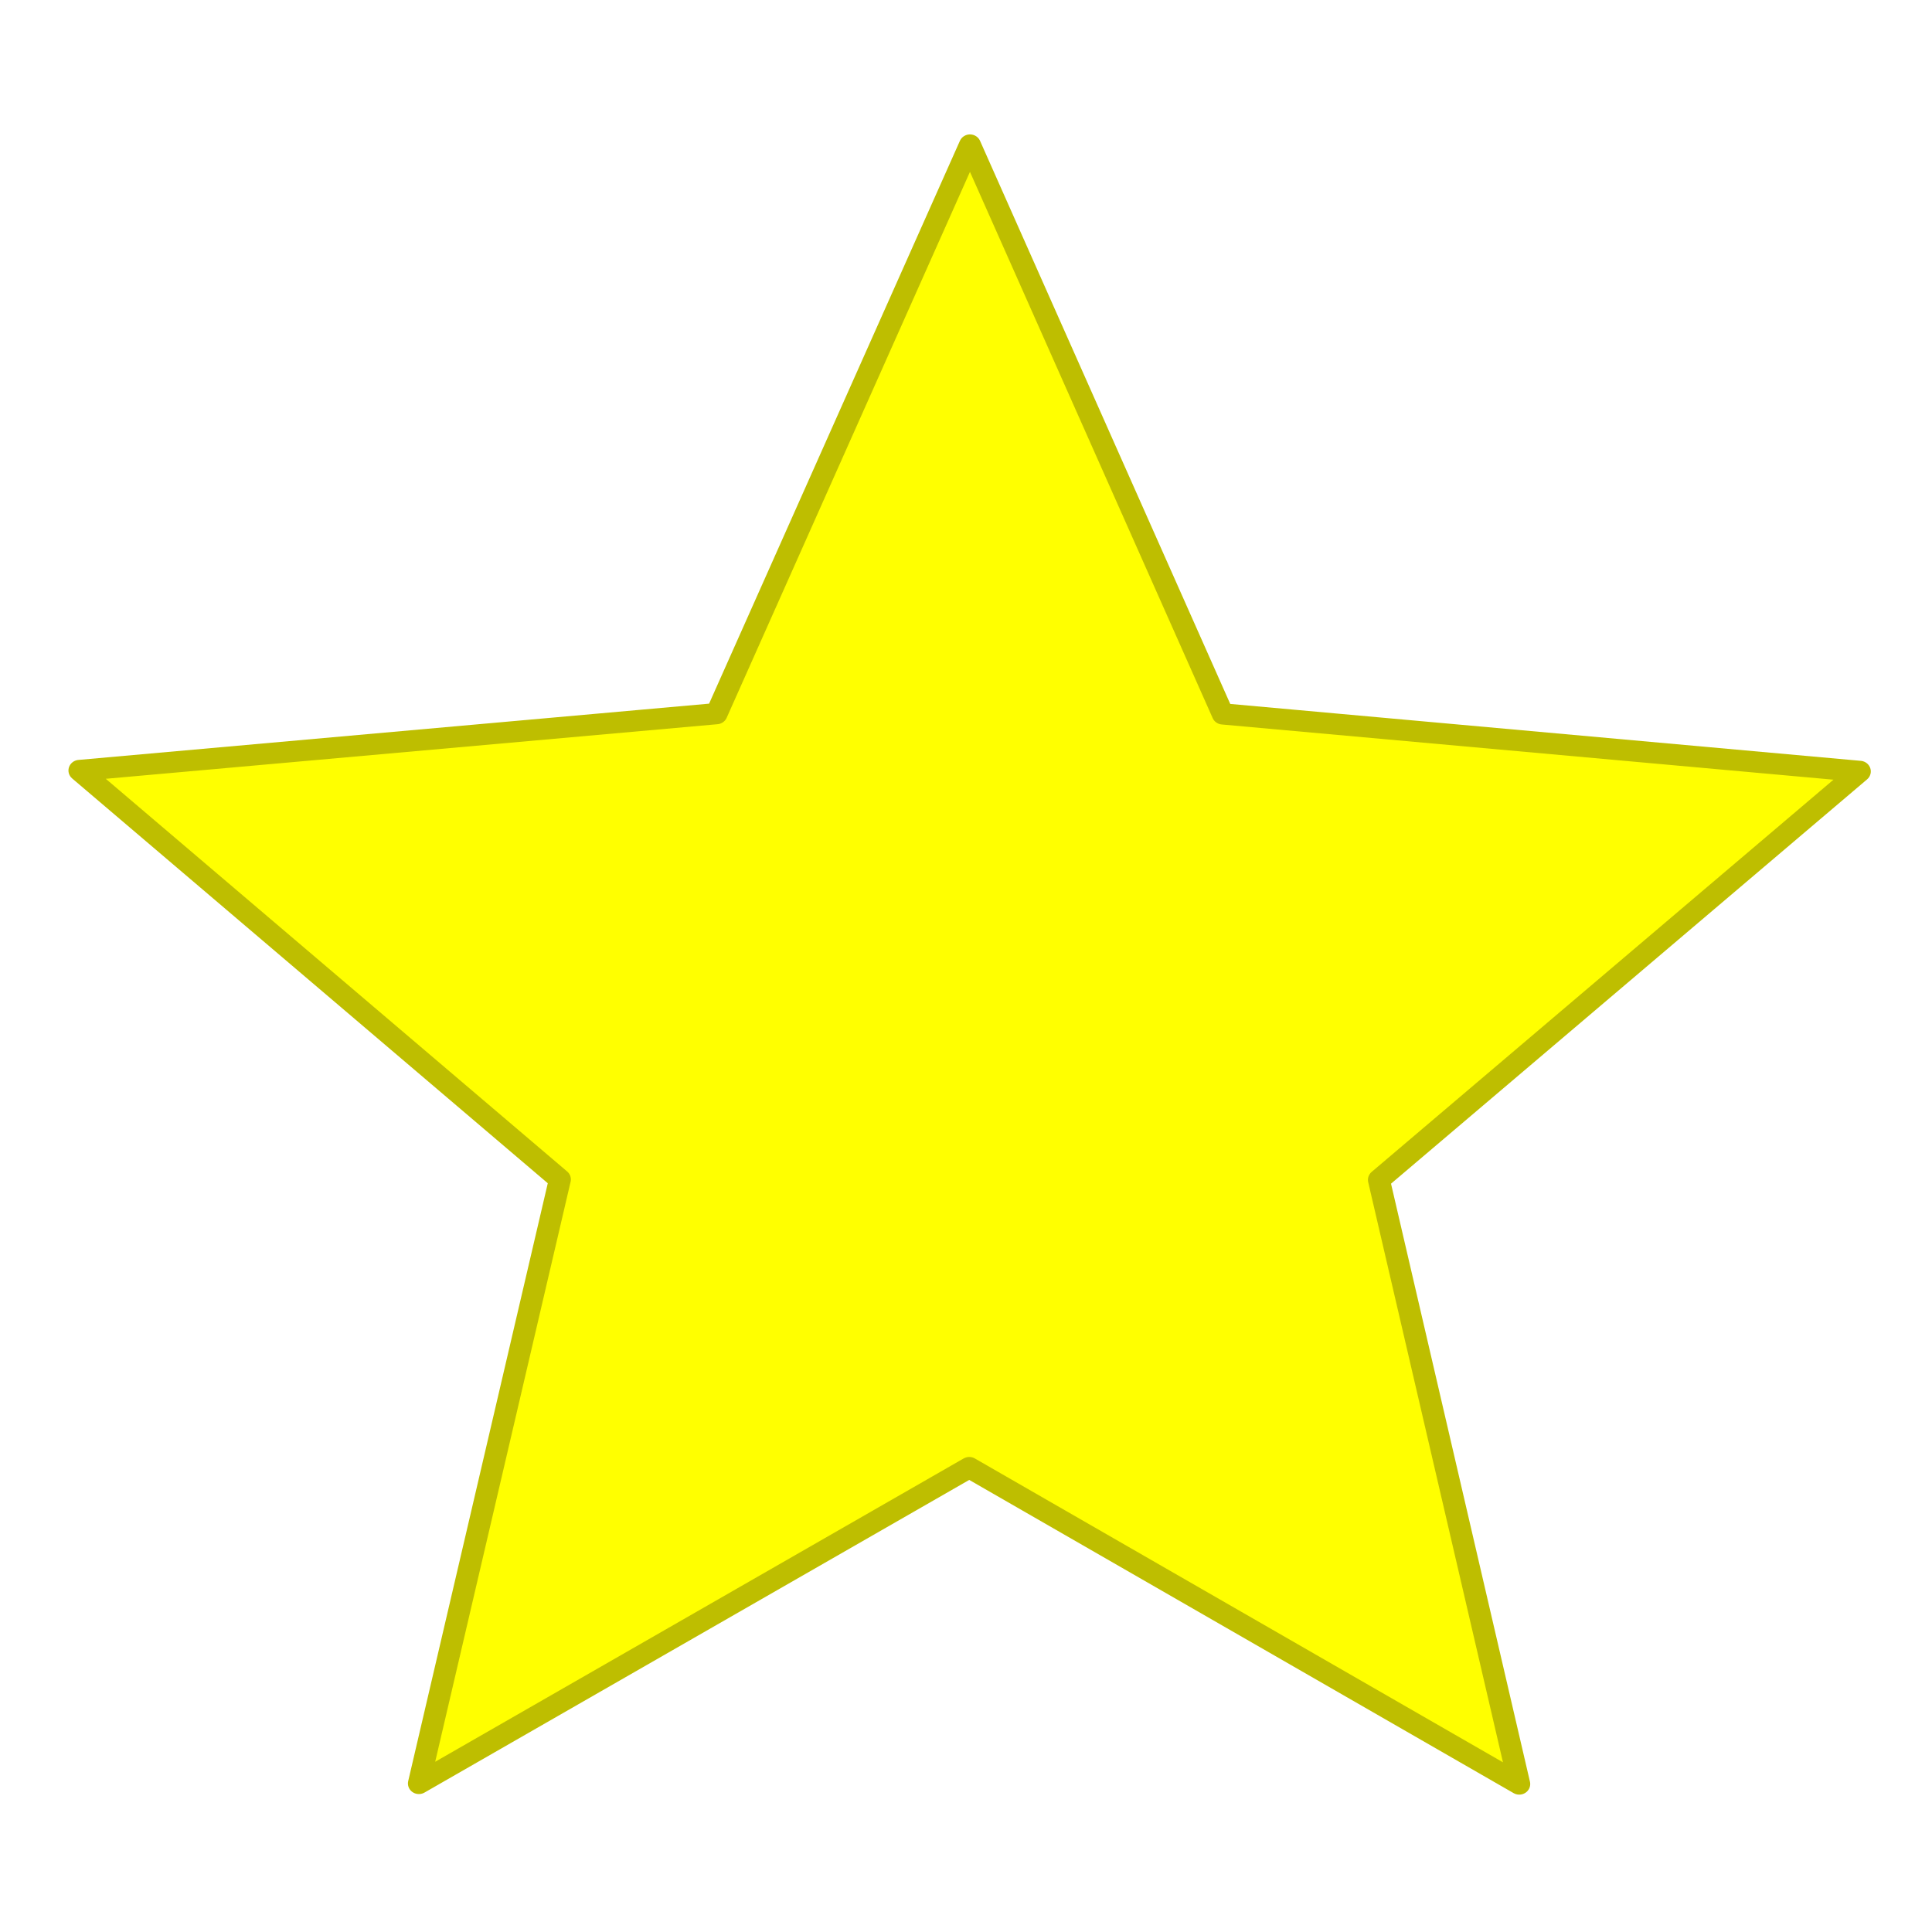
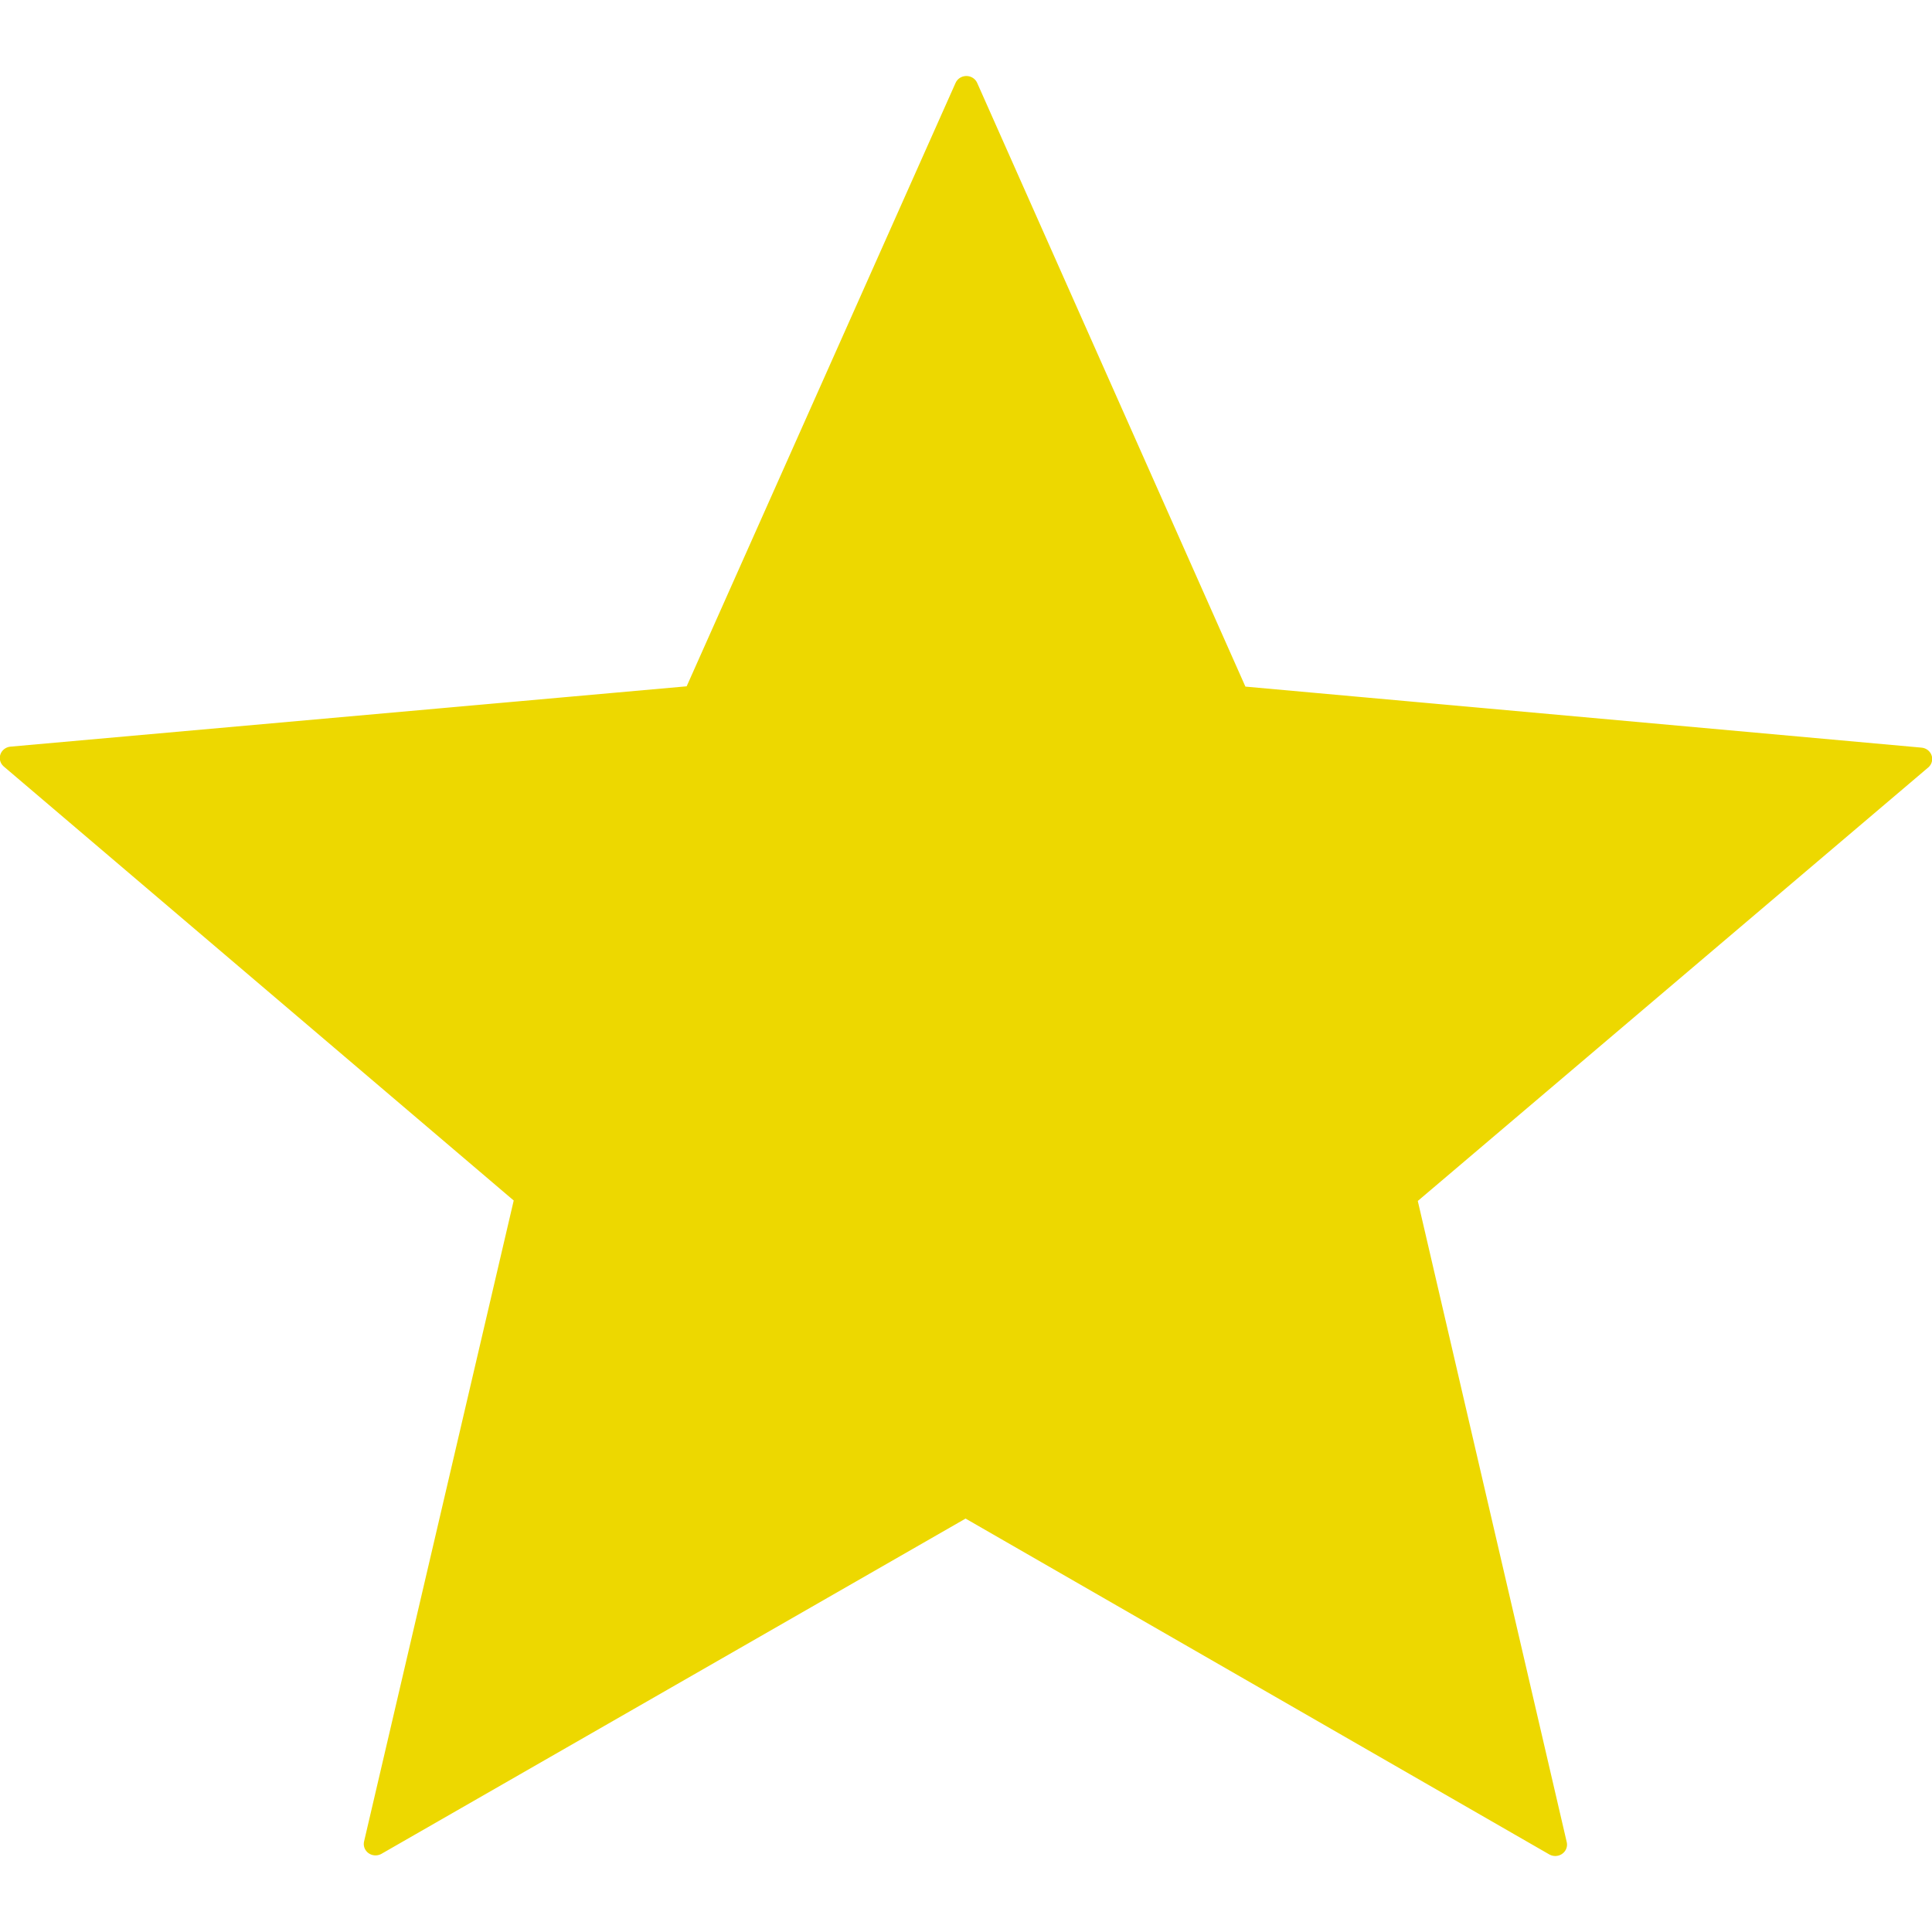
- <svg xmlns="http://www.w3.org/2000/svg" width="800" height="800" id="svg2" version="1.1">
+ <svg xmlns="http://www.w3.org/2000/svg" width="746" height="746" id="svg2" version="1.1">
  <defs id="defs4" />
-   <g id="layer1" transform="translate(0,-252.3622)">
-     <path style="fill:#ffff00;fill-rule:evenodd;stroke:#bebe00;stroke-width:2.603;stroke-linecap:butt;stroke-linejoin:round;stroke-miterlimit:4;stroke-opacity:1;stroke-dasharray:none;stroke-dashoffset:0" id="path2985" d="m 254.286,438.076 -57.103,50.11 16.664,74.122 -65.303,-38.823 -65.344,38.753 16.743,-74.104 -57.049,-50.171 75.651,-6.975 30.086,-69.76 30.011,69.793 z" transform="matrix(3.487533,0,0,3.375143,-116.7091,-906.781)" />
+   <g id="layer1" transform="translate(0,-306.3622)">
+     <path style="fill:#edd800;fill-opacity:1;fill-rule:evenodd;stroke:#edd800;stroke-width:2.603;stroke-linecap:butt;stroke-linejoin:round;stroke-miterlimit:4;stroke-opacity:1;stroke-dasharray:none;stroke-dashoffset:0" id="path2985" d="m 254.286,438.076 -57.103,50.11 16.664,74.122 -65.303,-38.823 -65.344,38.753 16.743,-74.104 -57.049,-50.171 75.651,-6.975 30.086,-69.76 30.011,69.793 z" transform="matrix(3.486754,0,0,3.37439,-145.0968,-878.8212)" />
  </g>
</svg>
